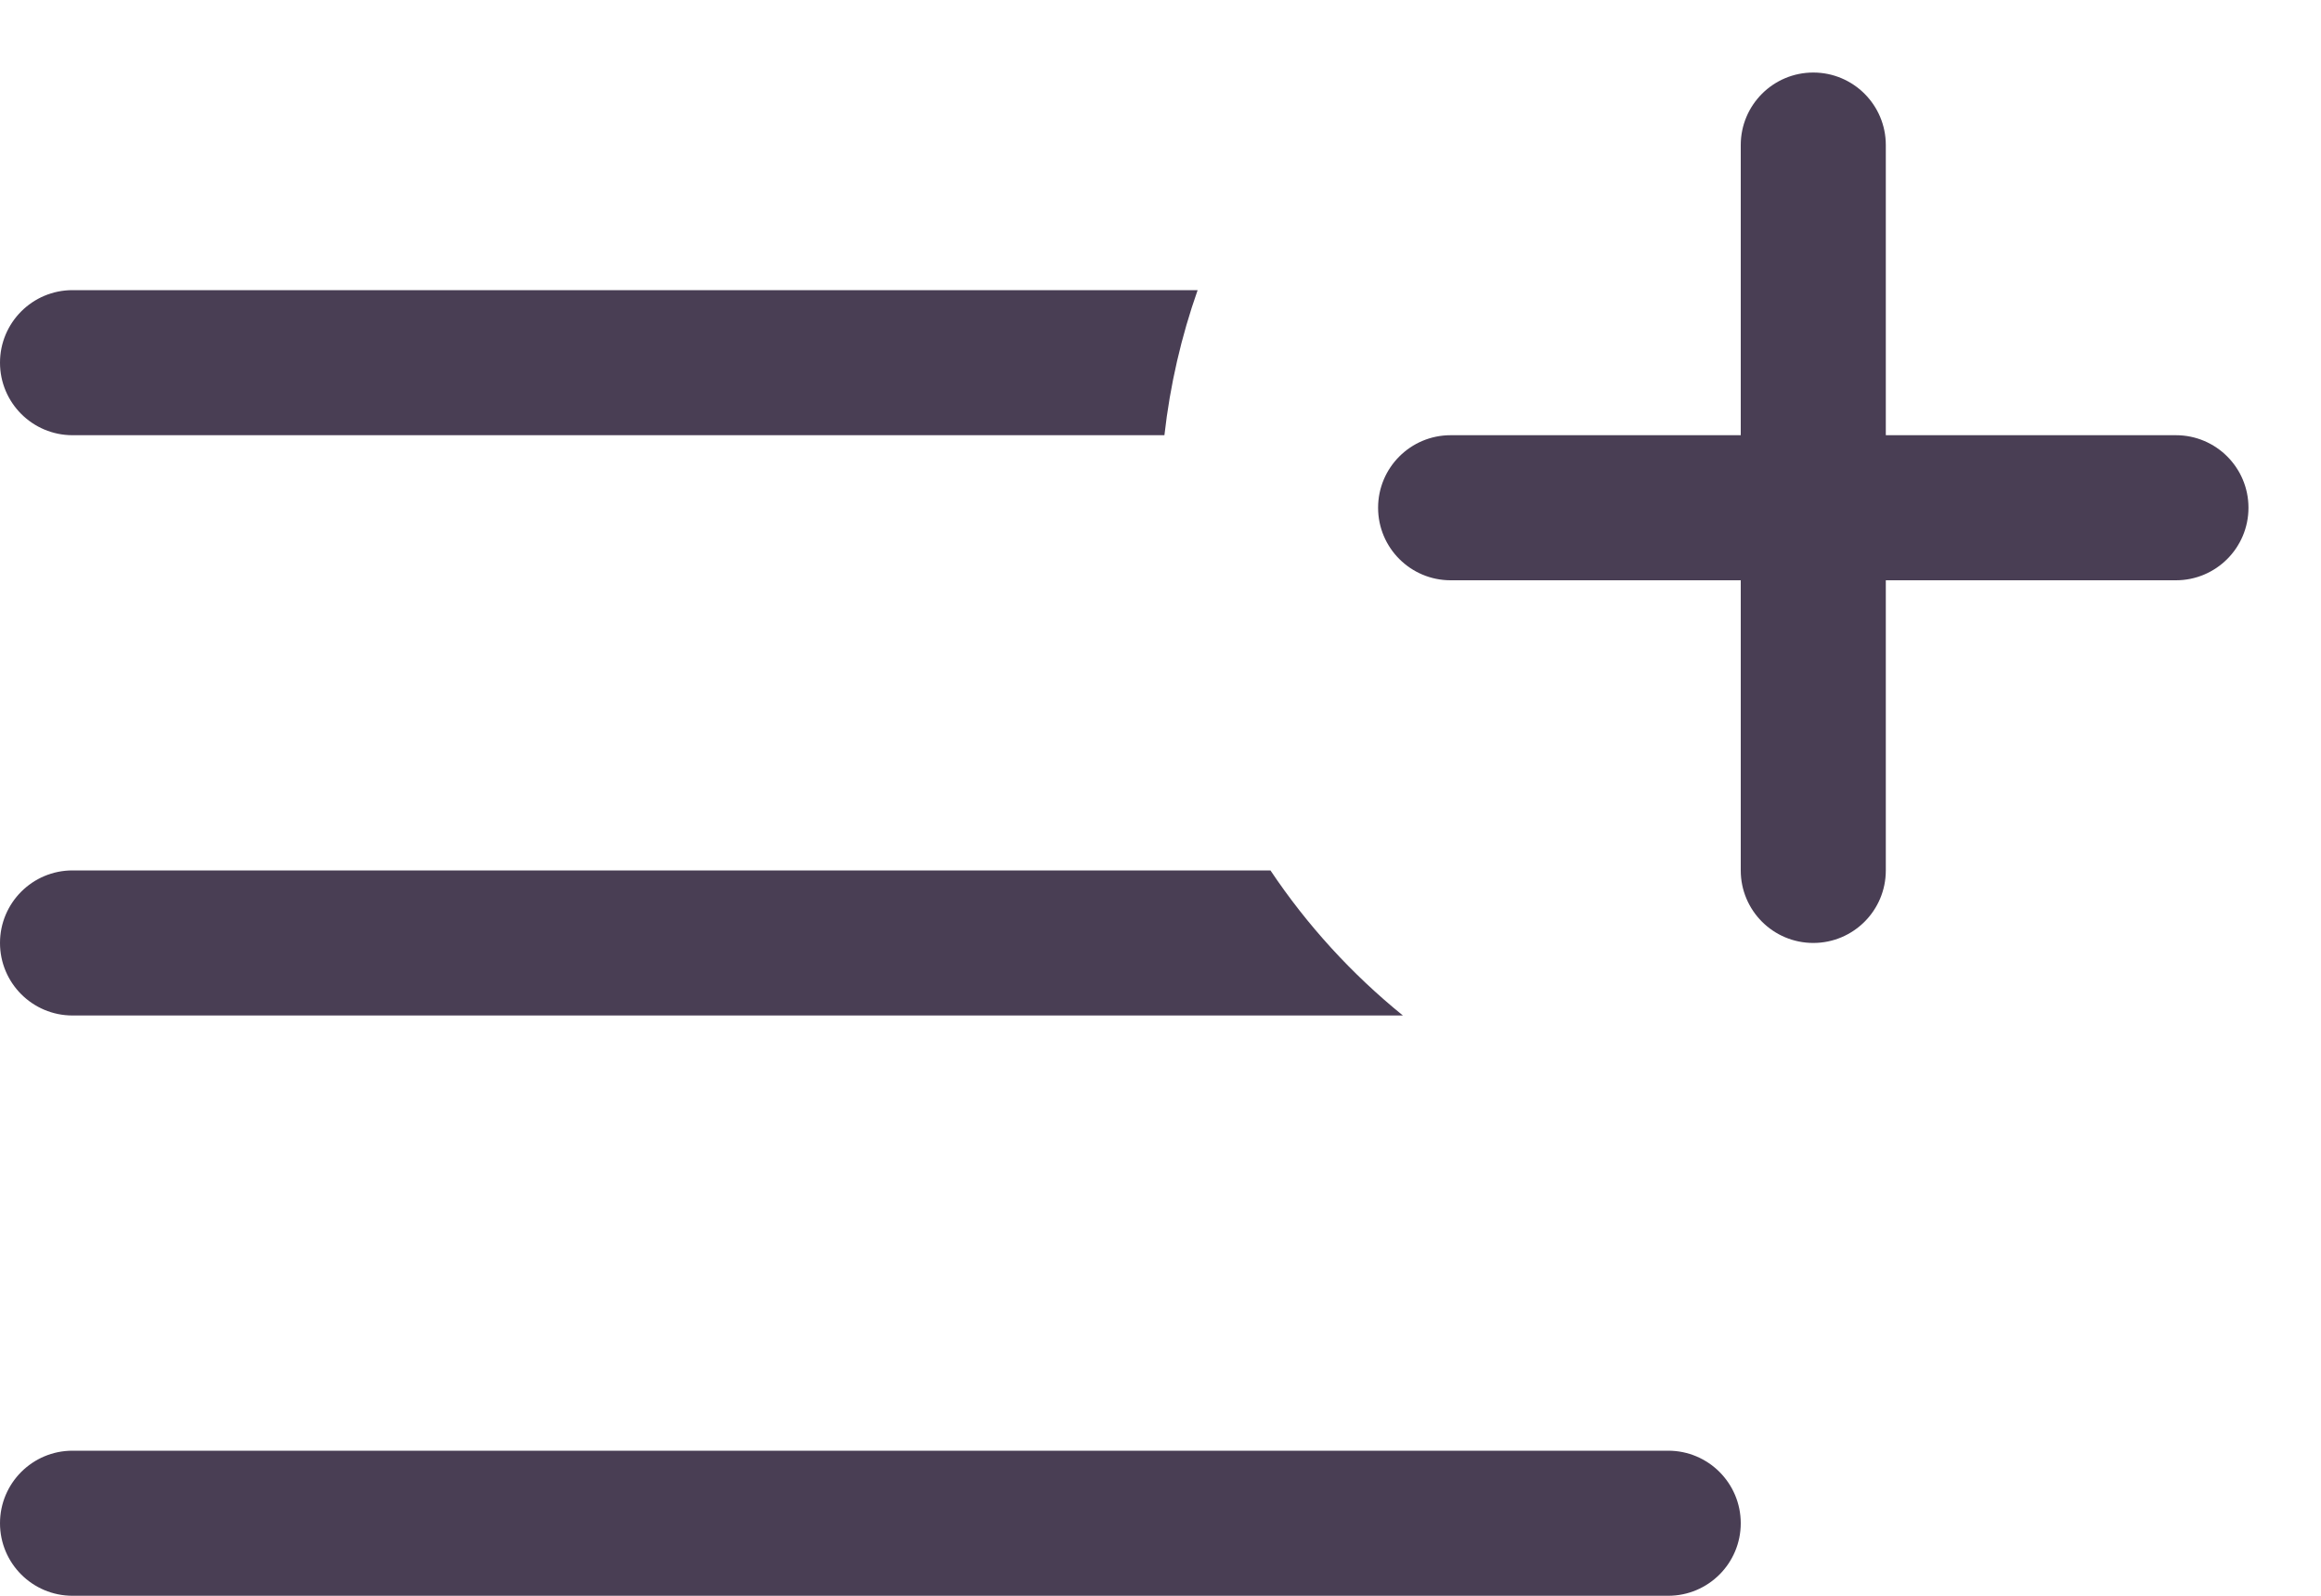
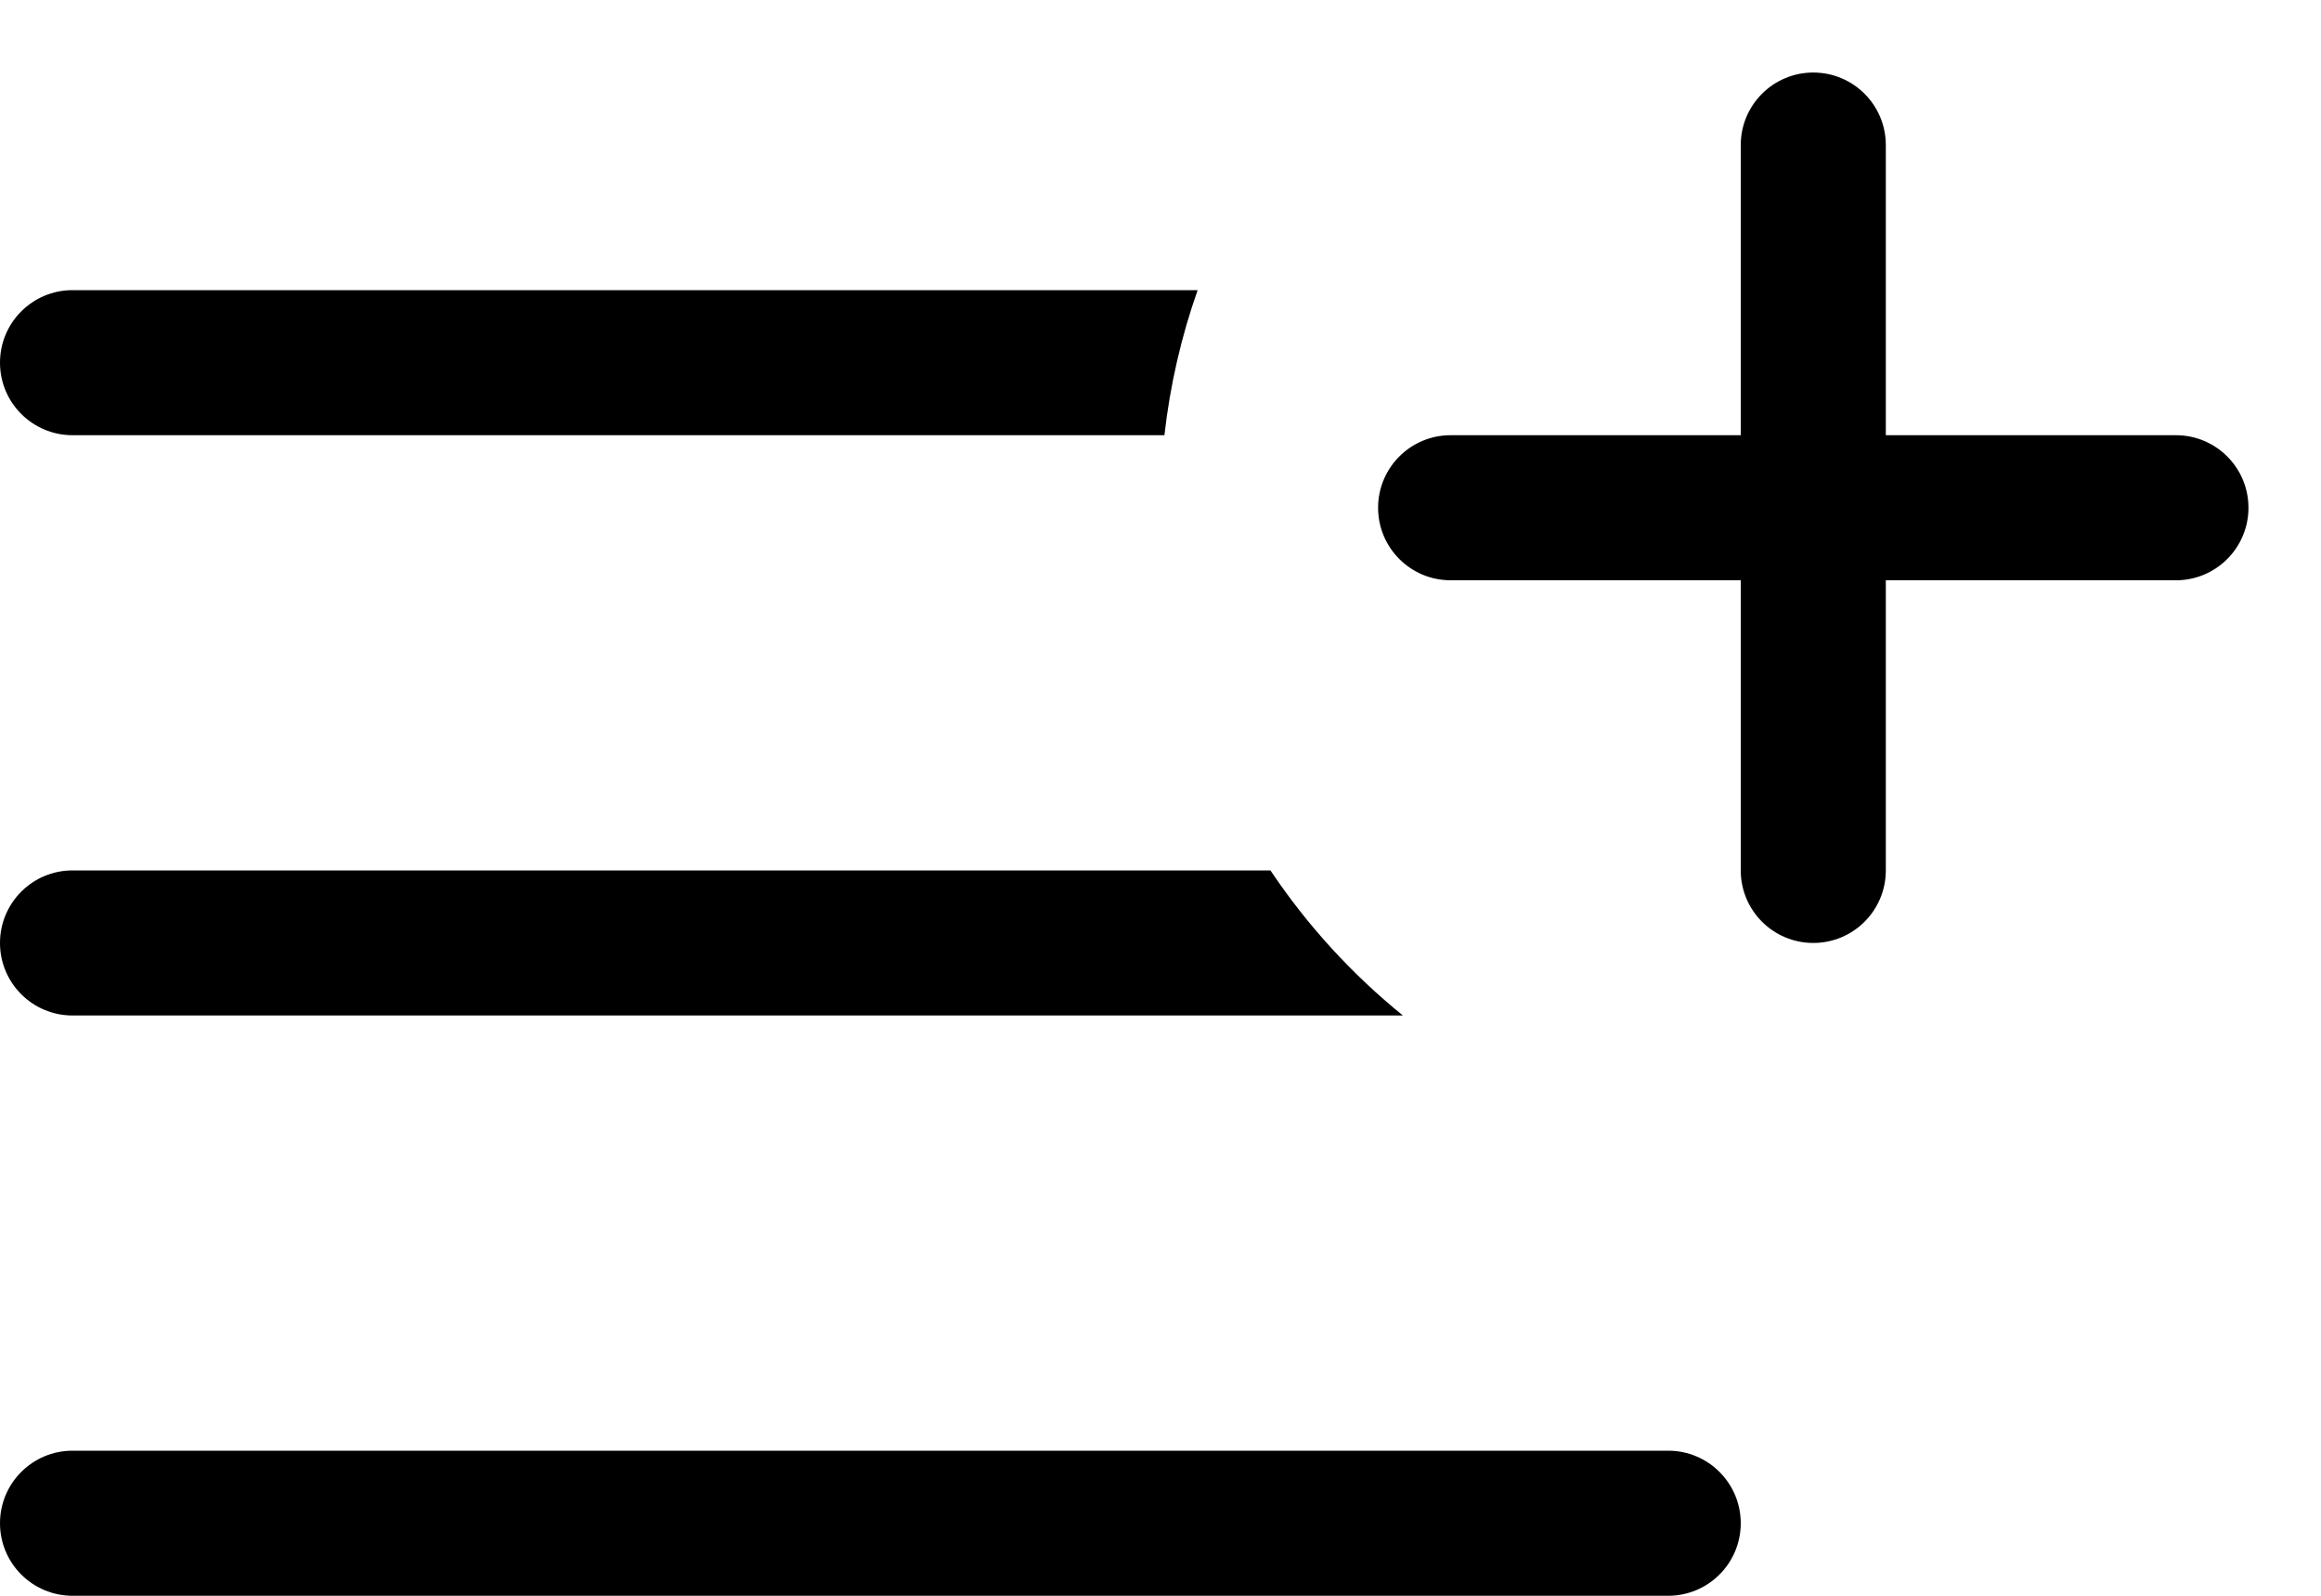
<svg xmlns="http://www.w3.org/2000/svg" width="16" height="11">
-   <g fill="#493E54" fill-rule="evenodd">
+   <g fill="currentColor" fill-rule="evenodd">
    <path d="M8.256 2c-.112.318-.19.653-.229 1H.5a.5.5 0 0 1 0-1h7.756zM8.758 6c.253.378.561.715.913 1H.5a.5.5 0 0 1 0-1h8.258z" />
    <rect y="10" width="12" height="1" rx=".5" />
    <path d="M12 4h-2a.5.5 0 0 1 0-1h2V1a.5.5 0 0 1 1 0v2h2a.5.5 0 0 1 0 1h-2v2a.5.5 0 0 1-1 0V4z" fill-rule="nonzero" />
  </g>
</svg>
